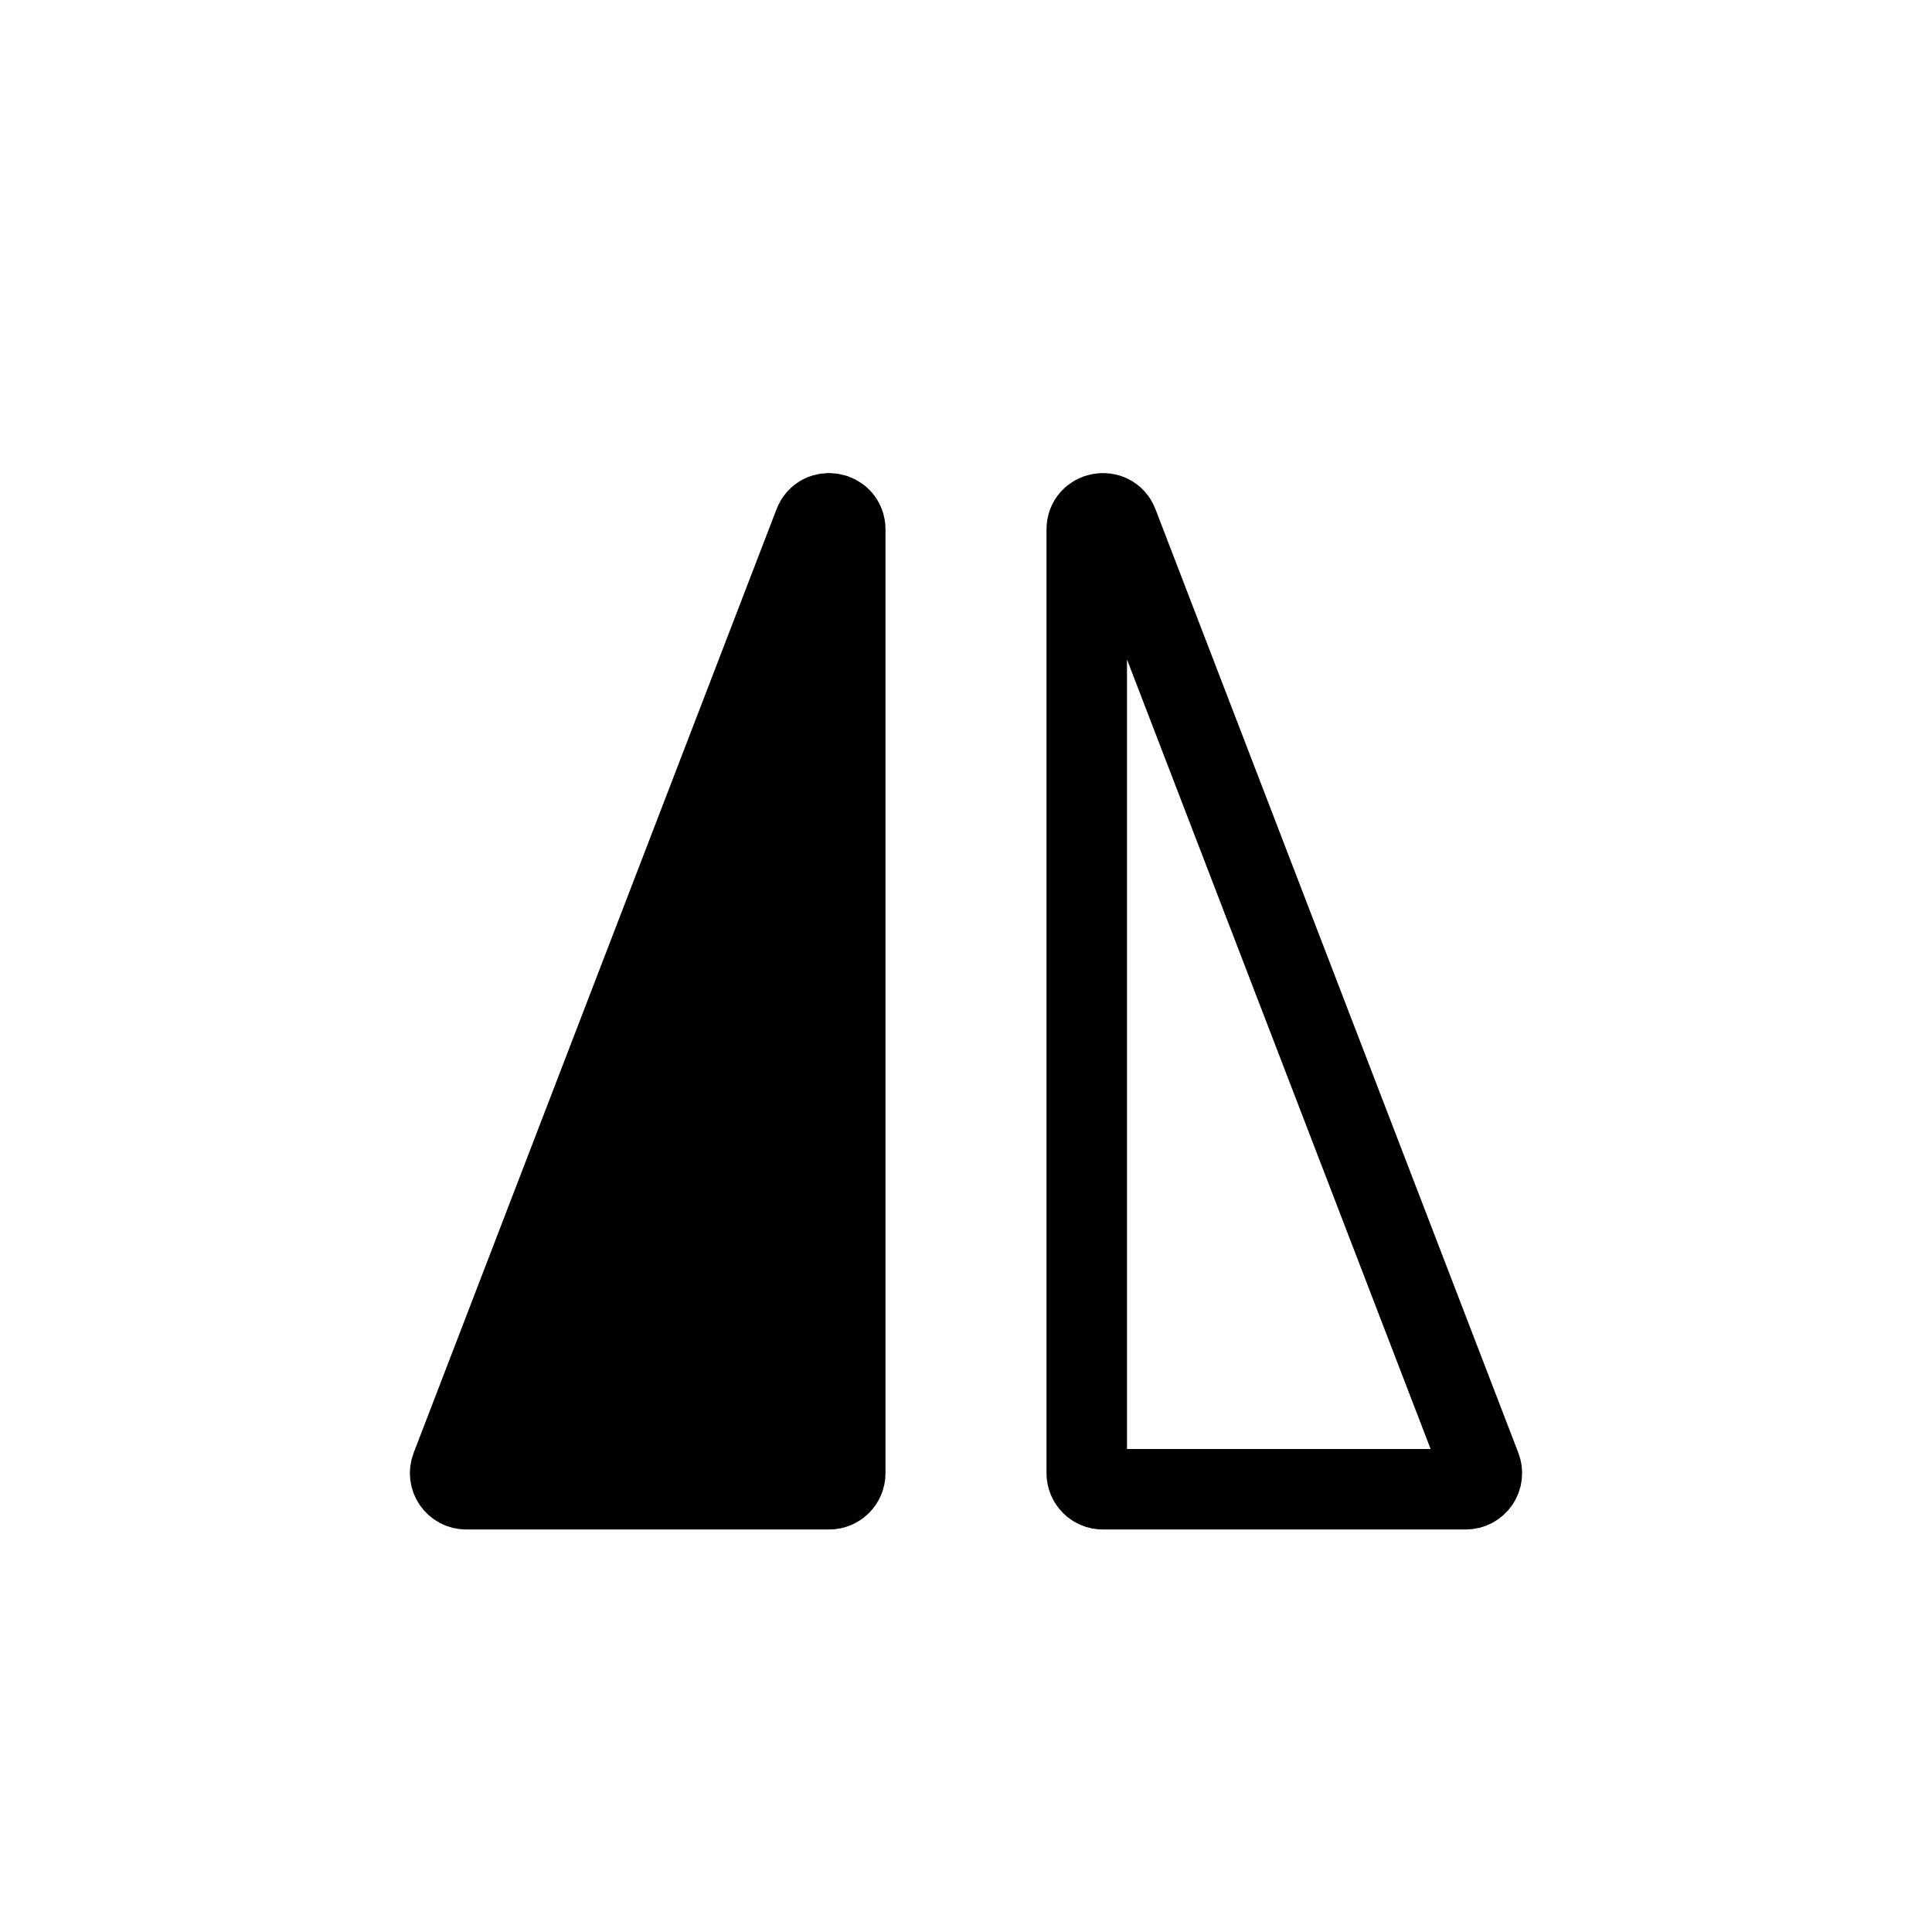
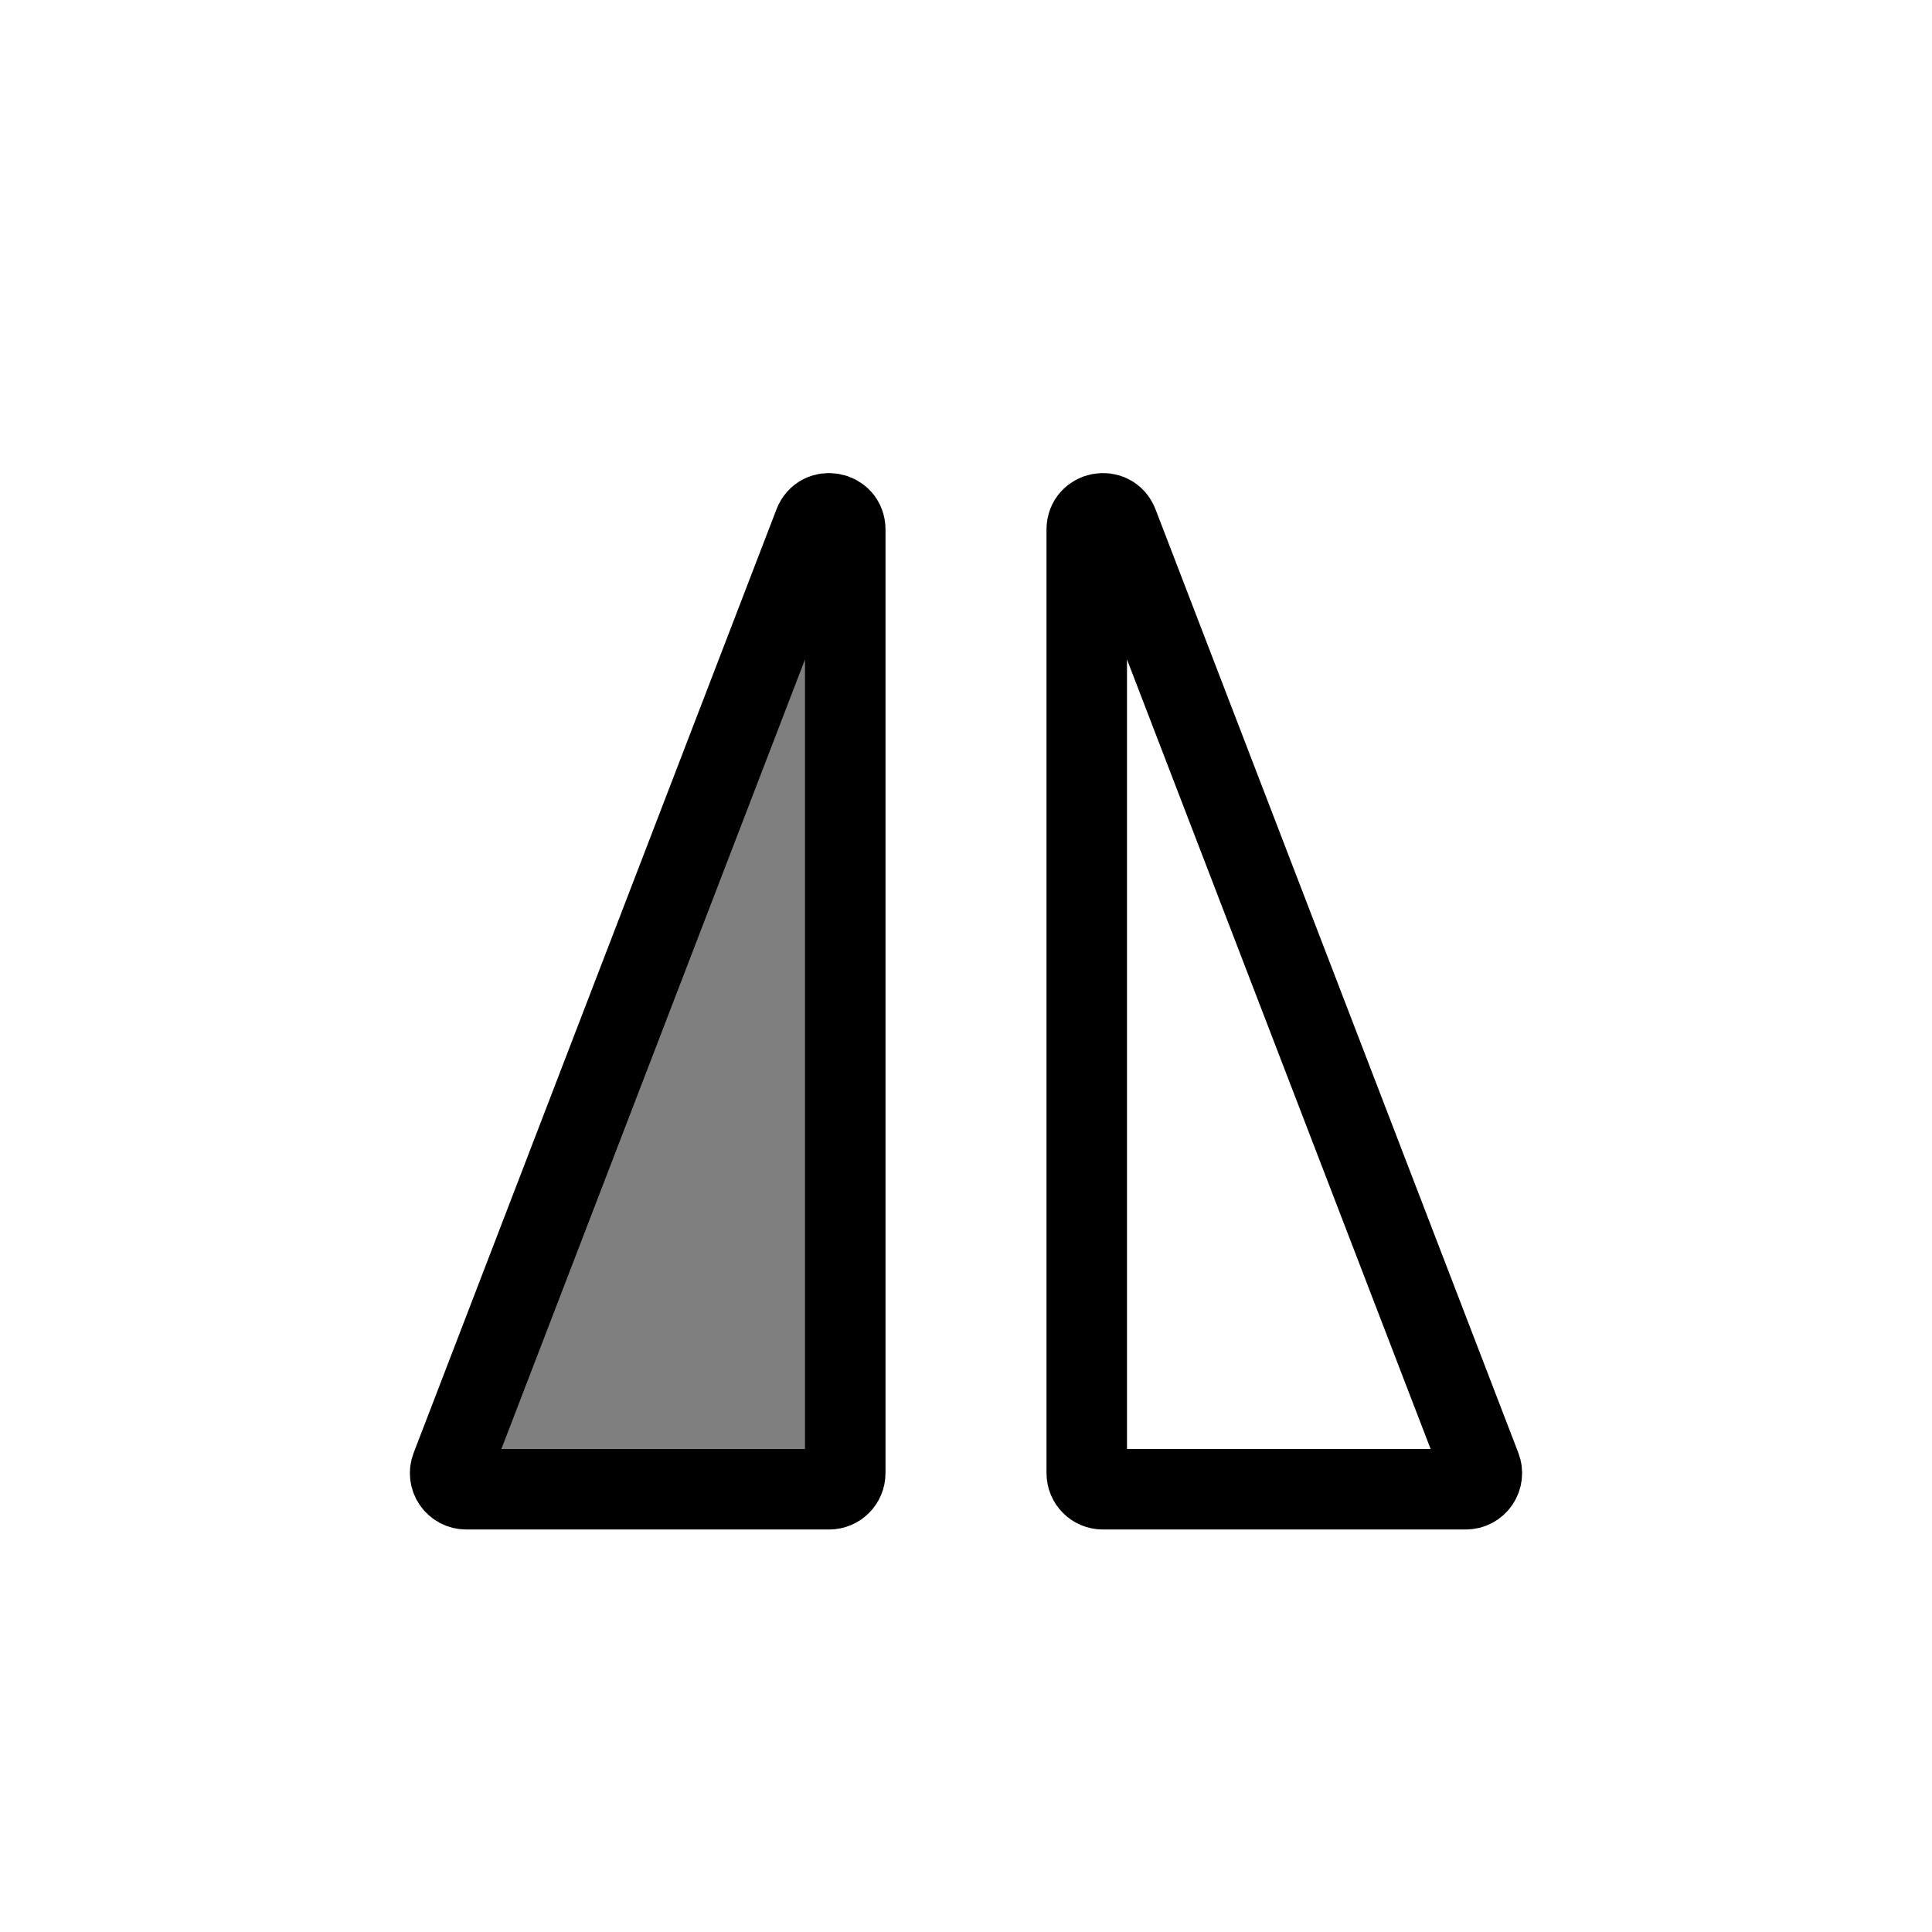
<svg xmlns="http://www.w3.org/2000/svg" width="24" height="24" viewBox="0 0 24 24" stroke-linejoin="round" stroke="currentColor" fill="none">
-   <path d="M10.5 18.3V6.577c0-.222-.307-.279-.387-.072L5.605 18.228a.2.2 0 0 0 .186.272H10.3a.2.2 0 0 0 .2-.2Z" class="icon-fill-blue-primary" stroke="none" fill="currentColor" />
+   <path d="M10.5 18.3V6.577c0-.222-.307-.279-.387-.072L5.605 18.228a.2.2 0 0 0 .186.272H10.3a.2.2 0 0 0 .2-.2Z" class="icon-fill-blue-primary" stroke="none" fill="currentColor" opacity=".5" />
  <path d="M10.5 18.3V6.577c0-.222-.307-.279-.387-.072L5.605 18.228a.2.2 0 0 0 .186.272H10.3a.2.2 0 0 0 .2-.2Z" class="icon-stroke-blue-primary" />
  <path d="M13.7 18.5a.2.2 0 0 1-.2-.2V6.577c0-.222.307-.279.387-.072l4.508 11.723a.2.2 0 0 1-.186.272H13.7Z" class="icon-stroke-gray-primary" />
</svg>
